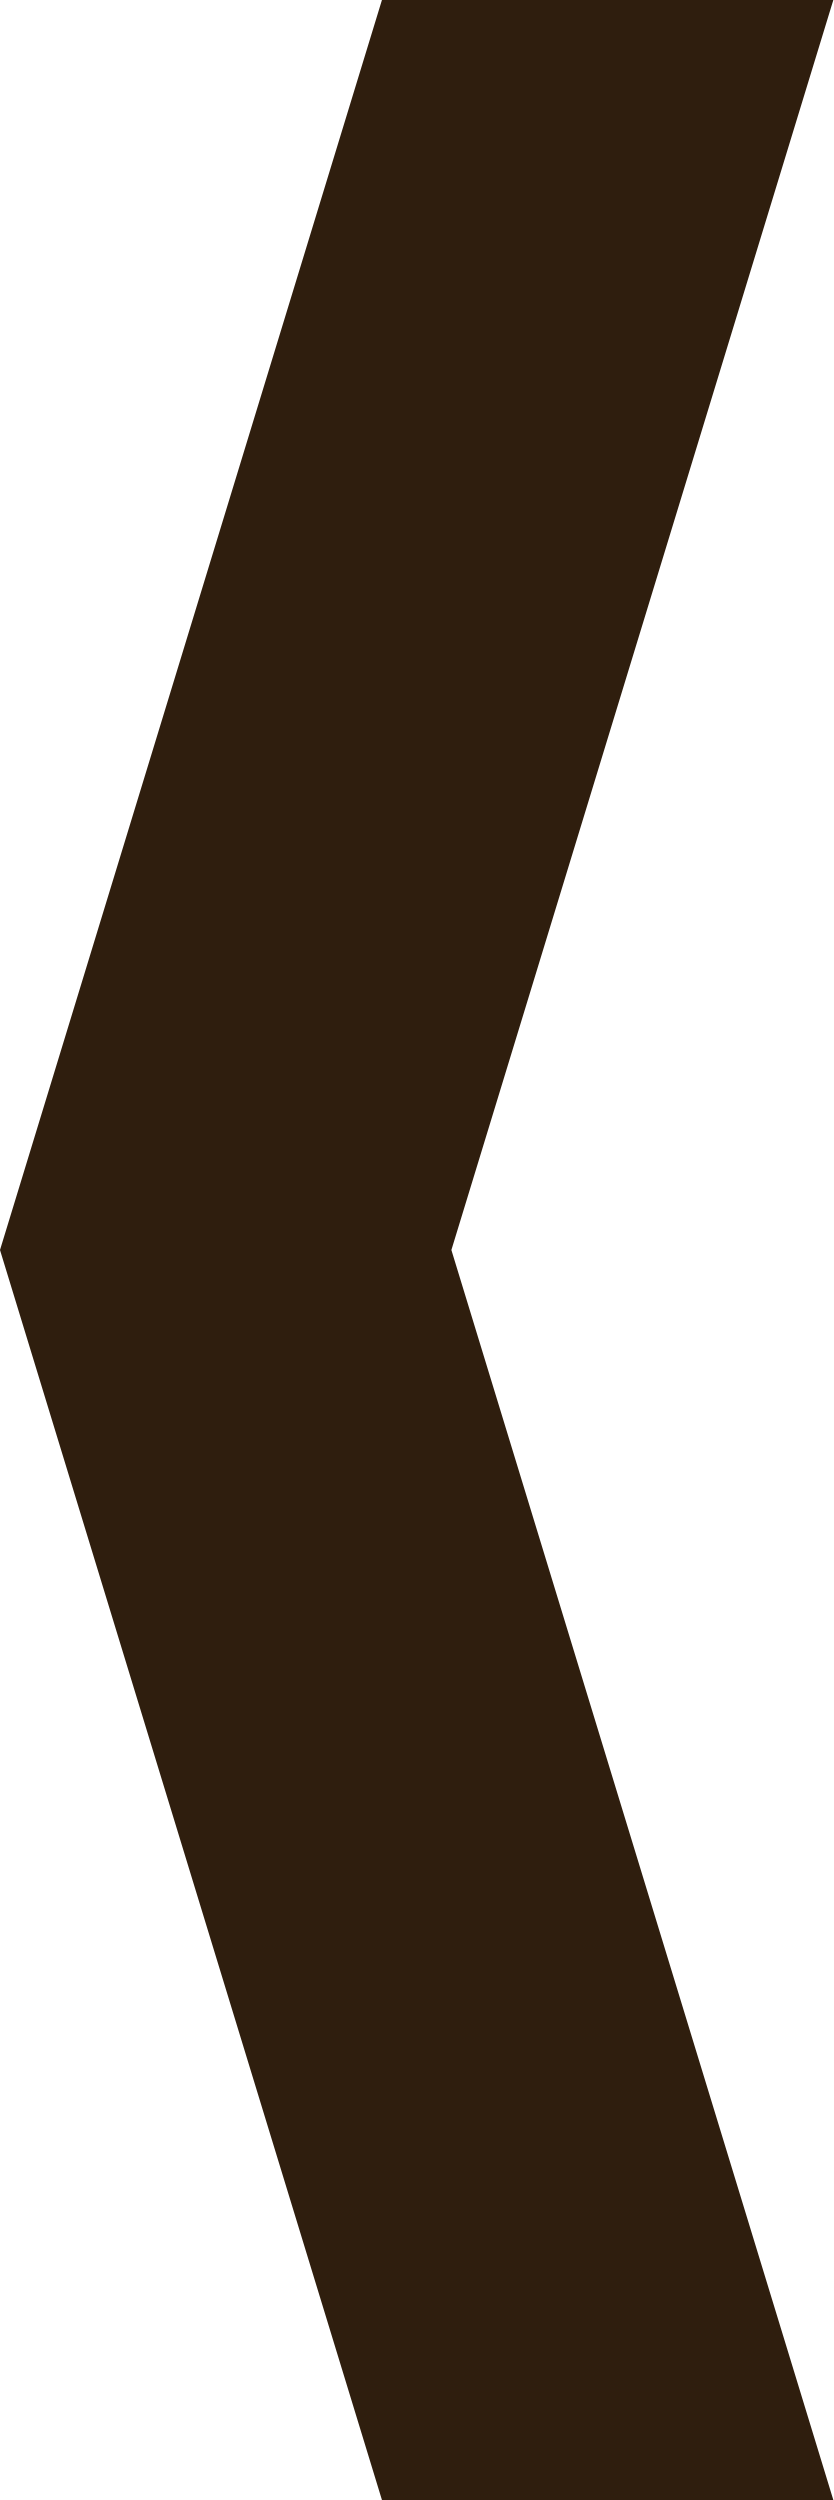
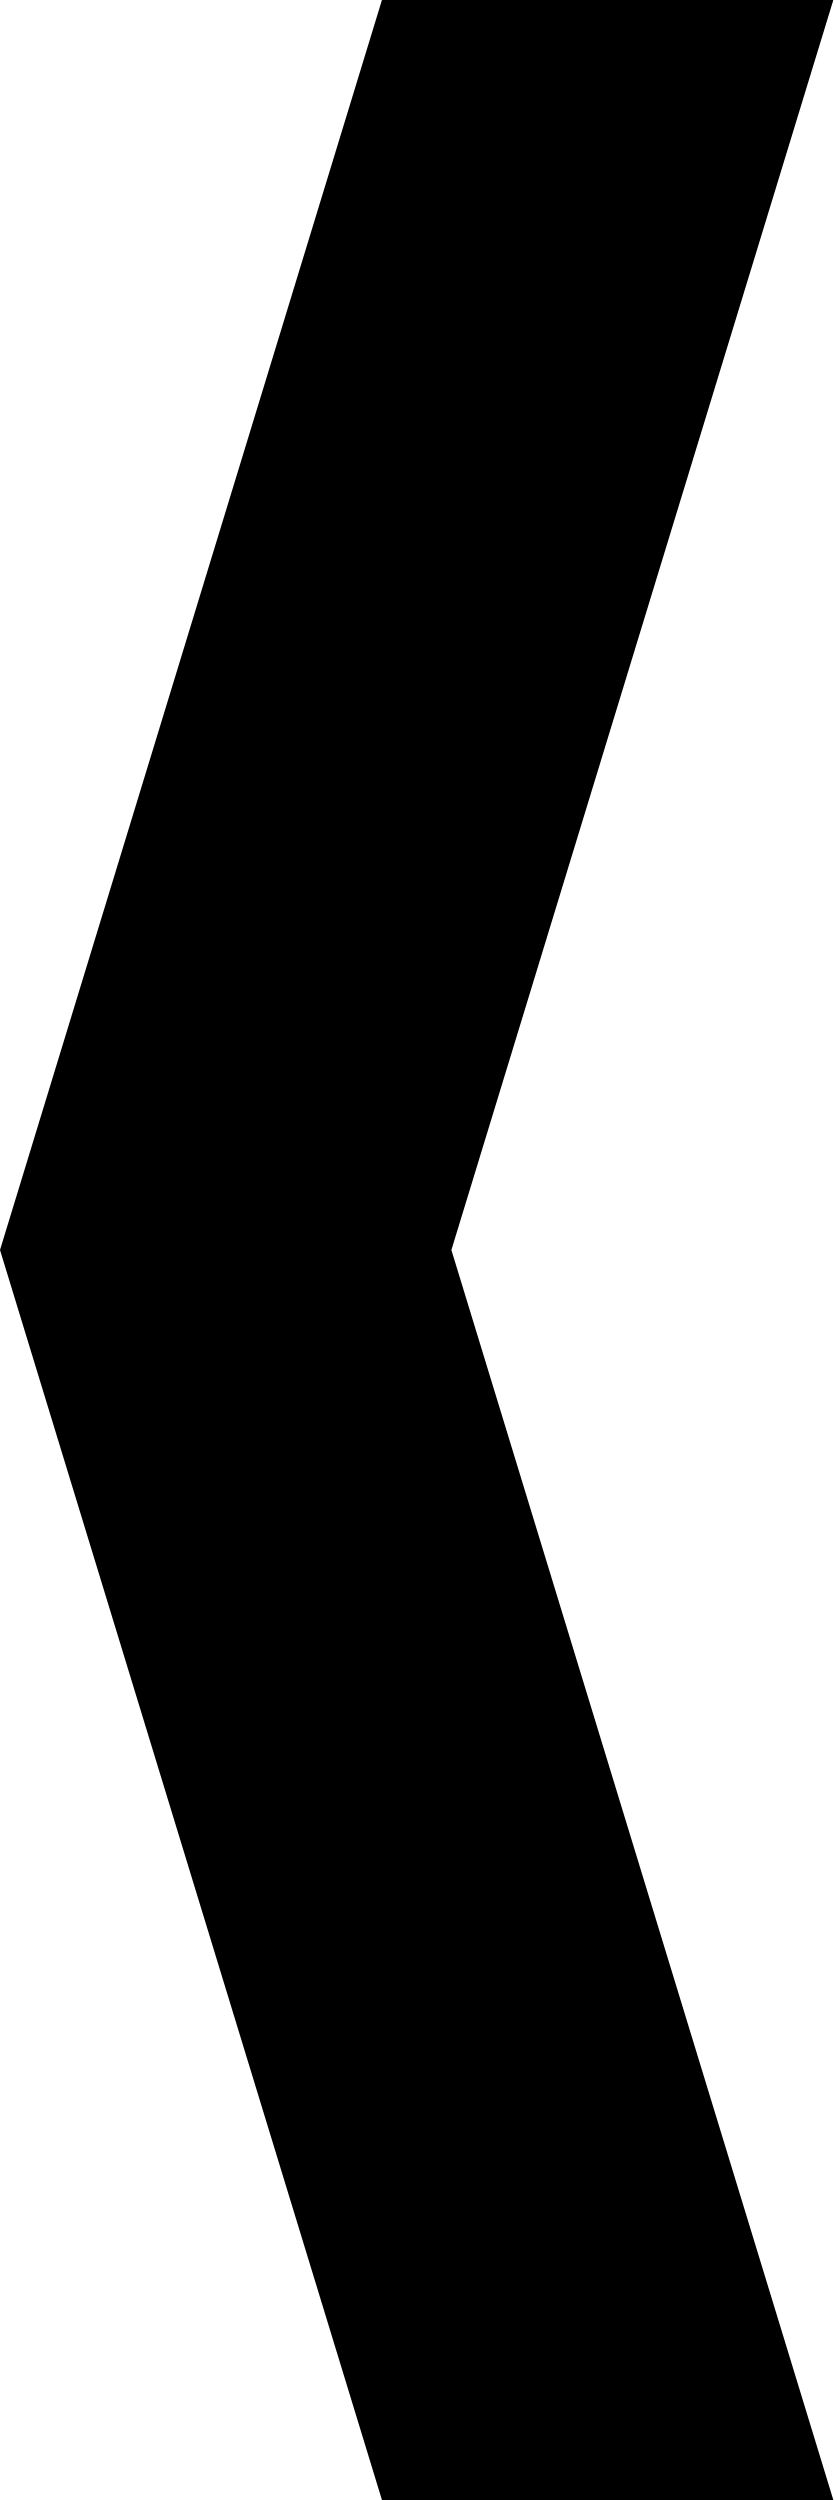
<svg xmlns="http://www.w3.org/2000/svg" version="1.1" id="left-arrow" width="24" height="72" viewBox="0 0 24 72" xml:space="preserve">
-   <g id="left-arrow">
-     <path fill="#2f1e0e" d="    M 11 0    L 0 36    L 11 72    L 24 72    L 13 36    L 24 0    z    ">
+   <g>
+     <path d="    M 11 0    L 0 36    L 11 72    L 24 72    L 13 36    L 24 0    z    ">
		</path>
  </g>
</svg>
